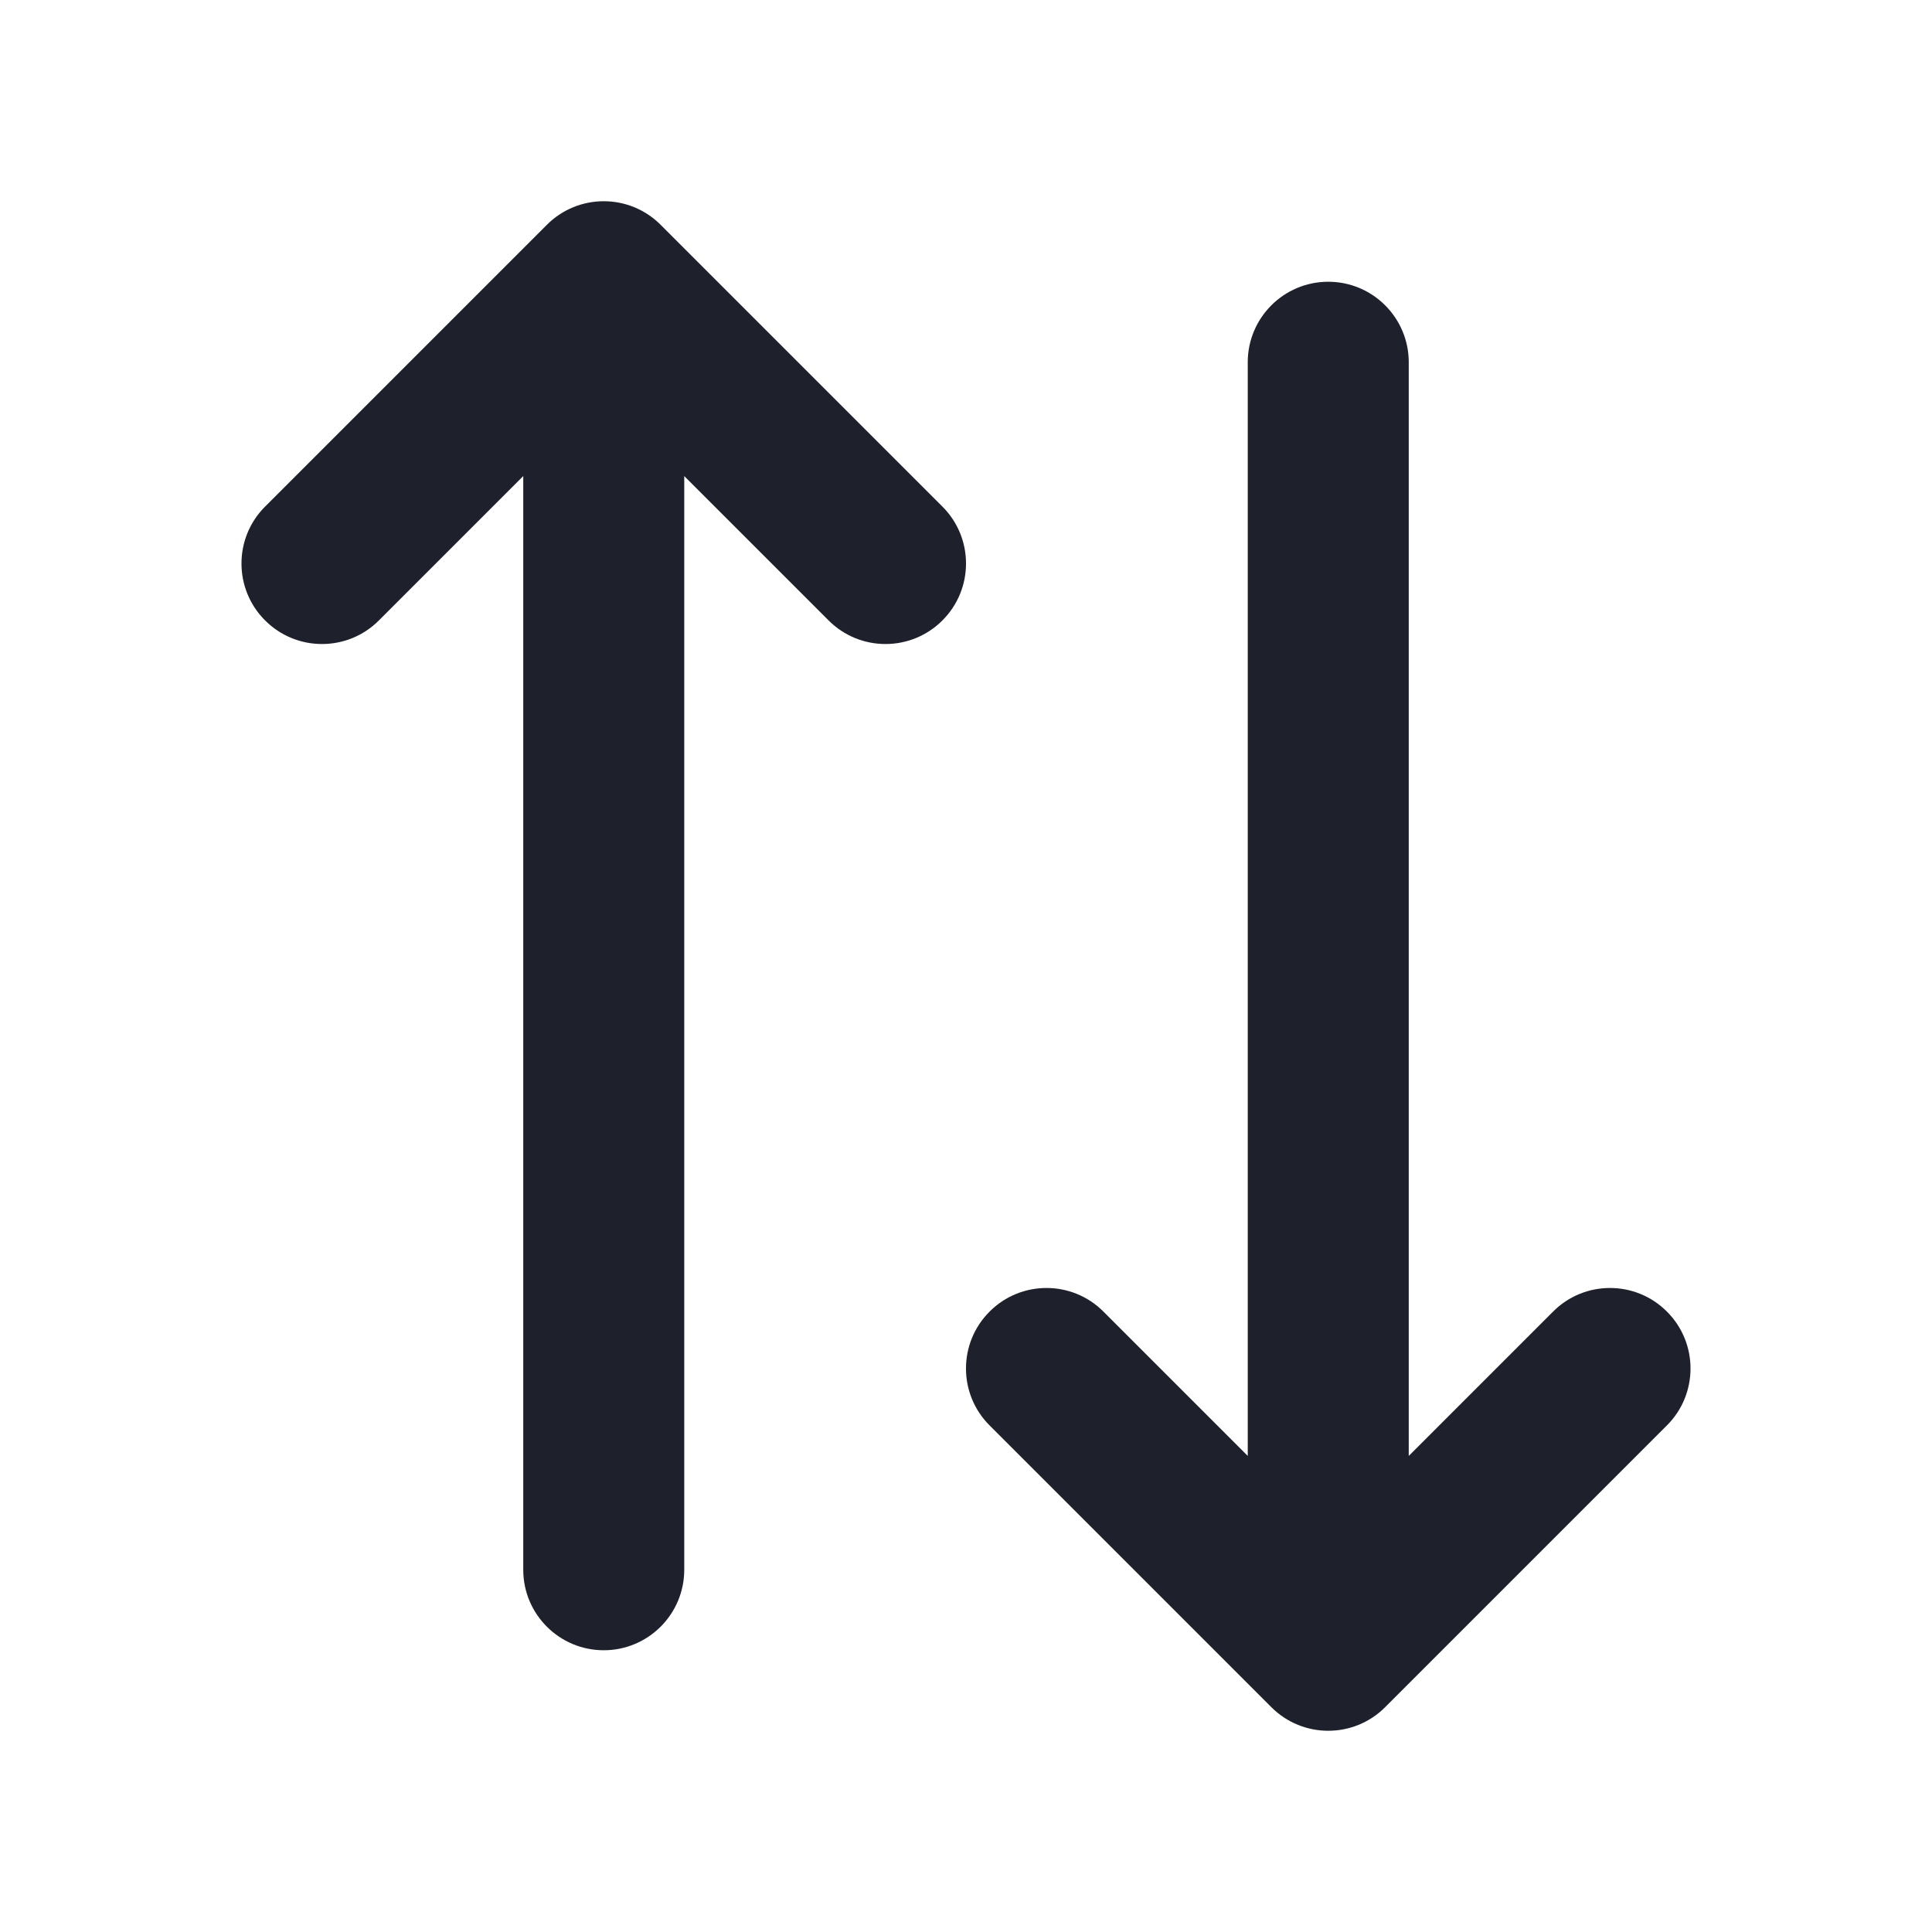
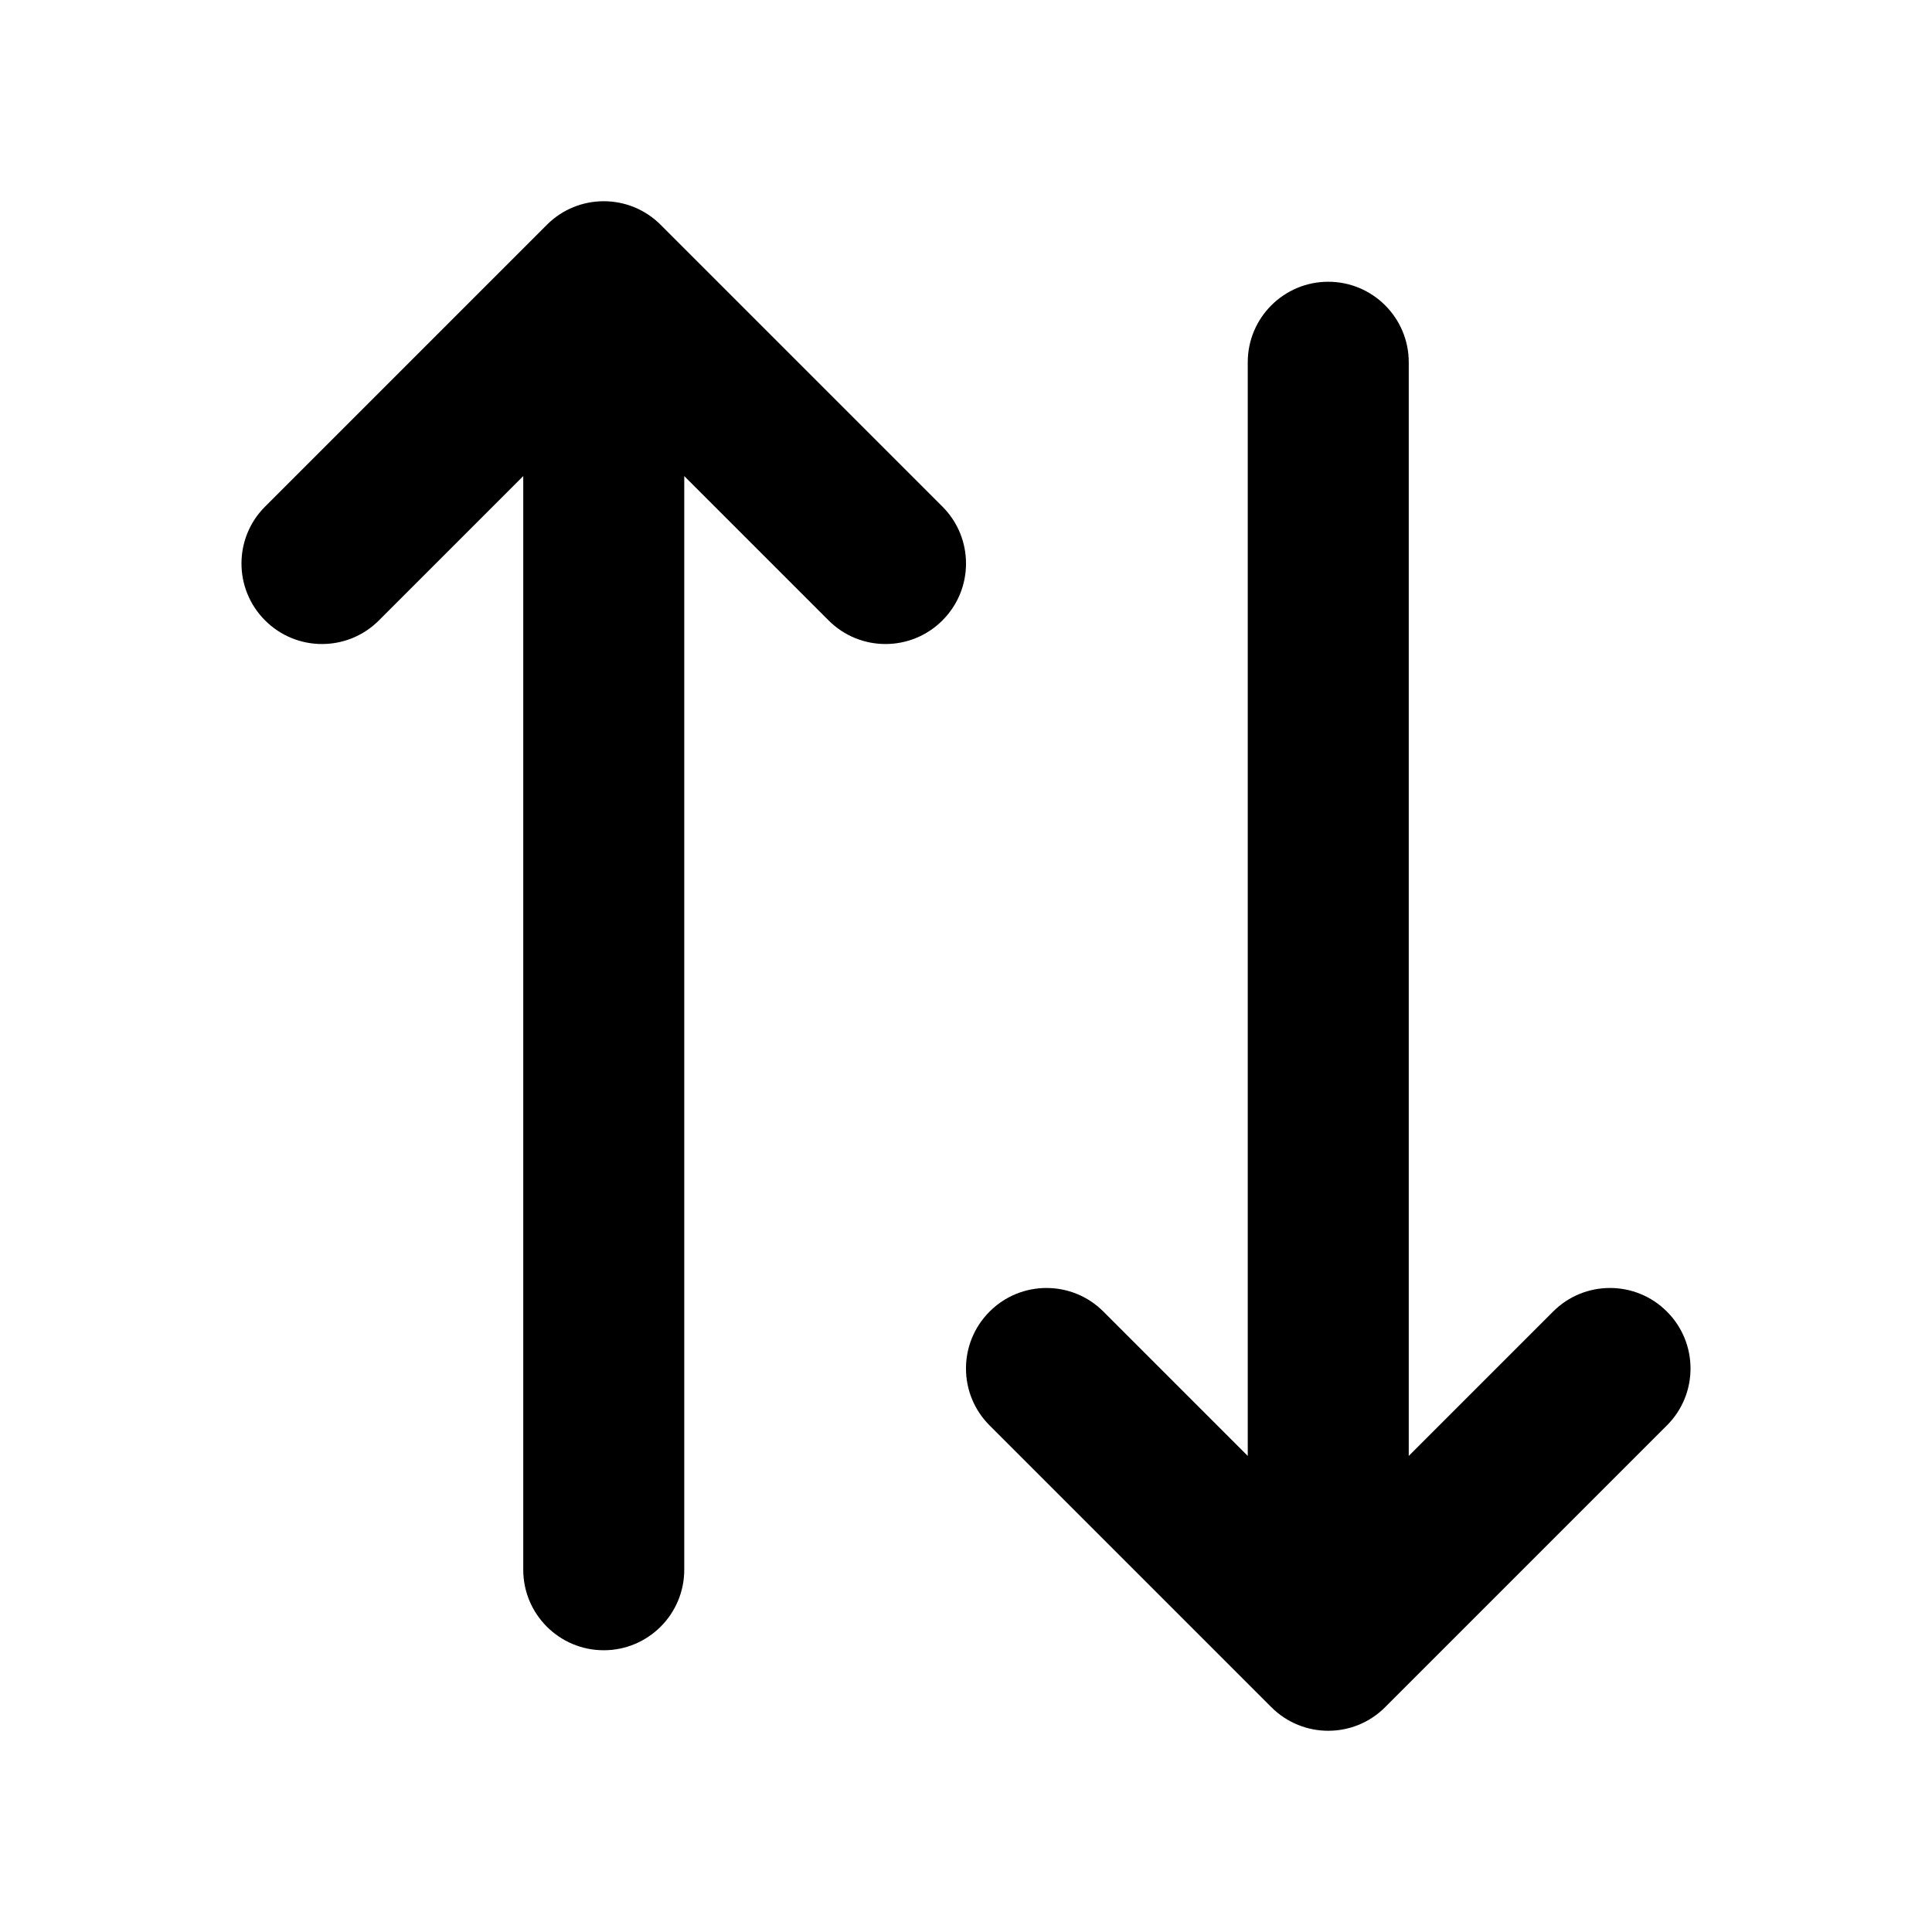
<svg xmlns="http://www.w3.org/2000/svg" width="24" height="24" viewBox="0 0 24 24" fill="none">
-   <path fill-rule="evenodd" clip-rule="evenodd" d="M6.793 2.793C7.183 2.402 7.817 2.402 8.207 2.793L11.707 6.293C12.098 6.683 12.098 7.317 11.707 7.707C11.317 8.098 10.683 8.098 10.293 7.707L8.5 5.914V19.5C8.5 20.052 8.052 20.5 7.5 20.5C6.948 20.5 6.5 20.052 6.5 19.5V5.914L4.707 7.707C4.317 8.098 3.683 8.098 3.293 7.707C2.902 7.317 2.902 6.683 3.293 6.293L6.793 2.793ZM16.5 3.5C17.052 3.5 17.5 3.948 17.5 4.5V18.086L19.293 16.293C19.683 15.902 20.317 15.902 20.707 16.293C21.098 16.683 21.098 17.317 20.707 17.707L17.207 21.207C16.817 21.598 16.183 21.598 15.793 21.207L12.293 17.707C11.902 17.317 11.902 16.683 12.293 16.293C12.683 15.902 13.317 15.902 13.707 16.293L15.5 18.086V4.5C15.5 3.948 15.948 3.5 16.5 3.5Z" fill="#1E212C" />
+   <path fill-rule="evenodd" clip-rule="evenodd" d="M6.793 2.793C7.183 2.402 7.817 2.402 8.207 2.793L11.707 6.293C12.098 6.683 12.098 7.317 11.707 7.707C11.317 8.098 10.683 8.098 10.293 7.707L8.5 5.914V19.5C8.5 20.052 8.052 20.5 7.5 20.5C6.948 20.5 6.5 20.052 6.5 19.5V5.914L4.707 7.707C4.317 8.098 3.683 8.098 3.293 7.707C2.902 7.317 2.902 6.683 3.293 6.293L6.793 2.793ZM16.5 3.5C17.052 3.5 17.5 3.948 17.5 4.5V18.086L19.293 16.293C19.683 15.902 20.317 15.902 20.707 16.293C21.098 16.683 21.098 17.317 20.707 17.707L17.207 21.207C16.817 21.598 16.183 21.598 15.793 21.207L12.293 17.707C11.902 17.317 11.902 16.683 12.293 16.293C12.683 15.902 13.317 15.902 13.707 16.293L15.5 18.086V4.5C15.5 3.948 15.948 3.5 16.5 3.5Z" fill="currentColor" />
</svg>
